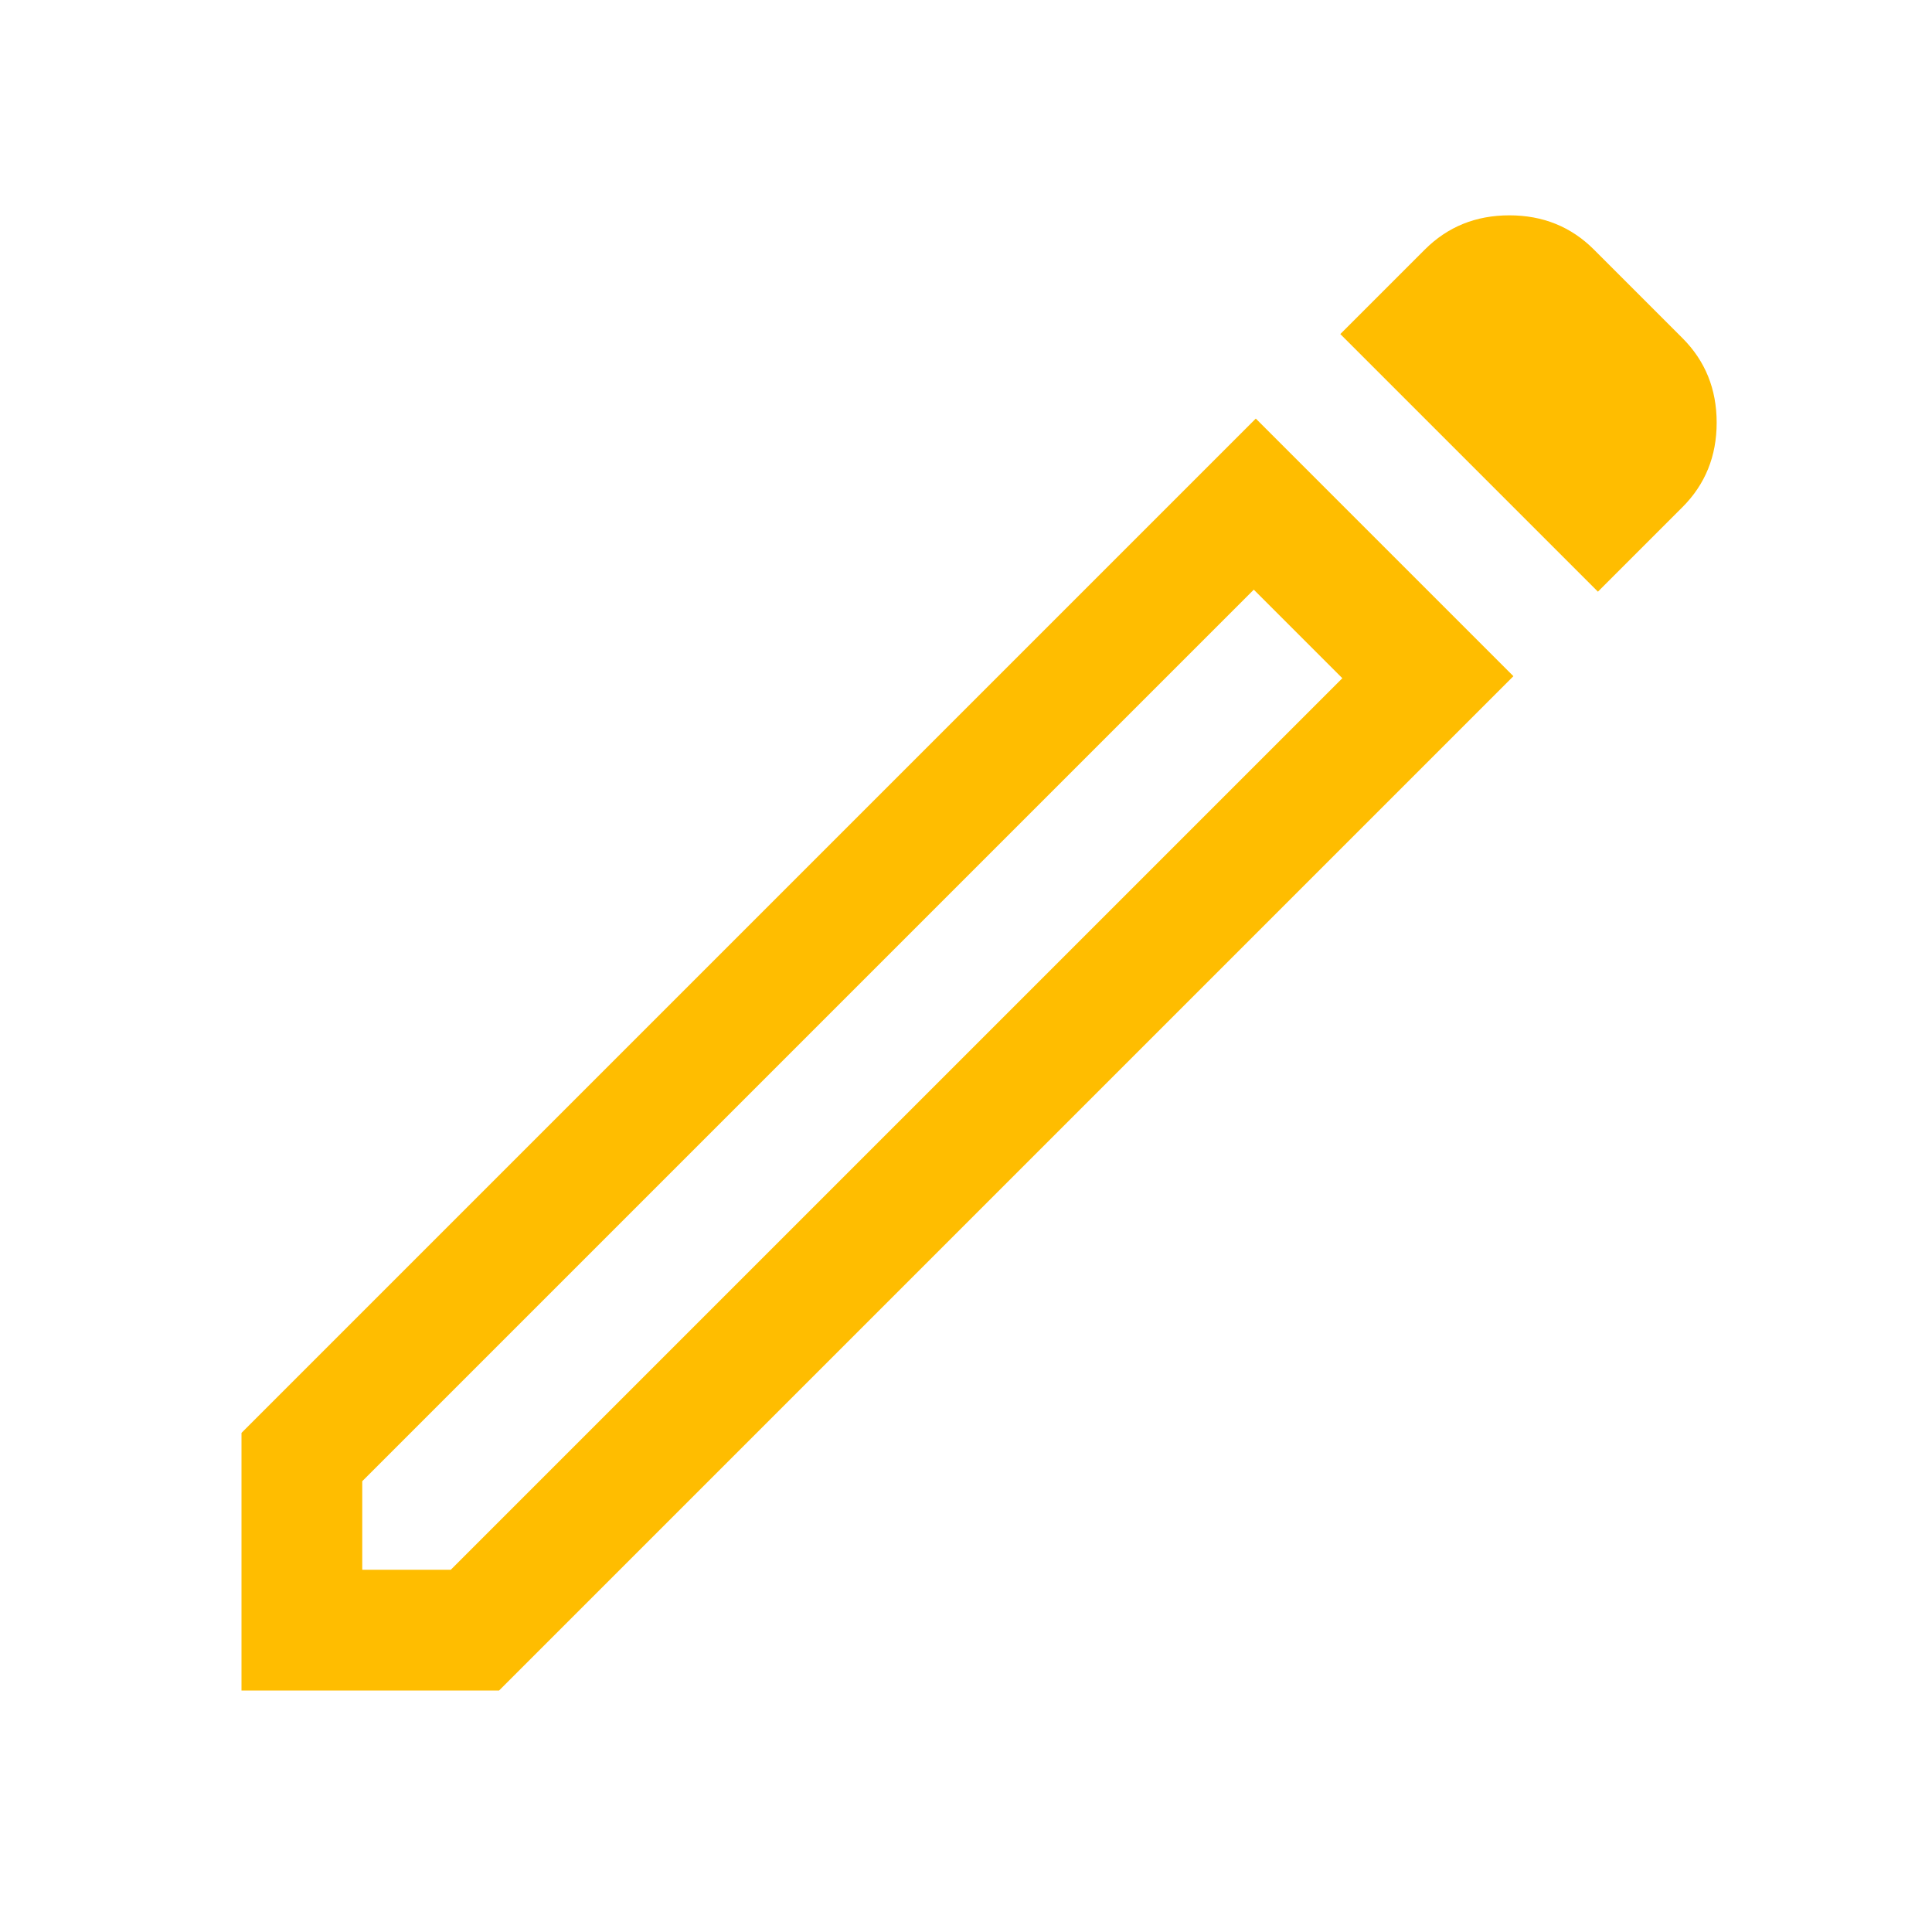
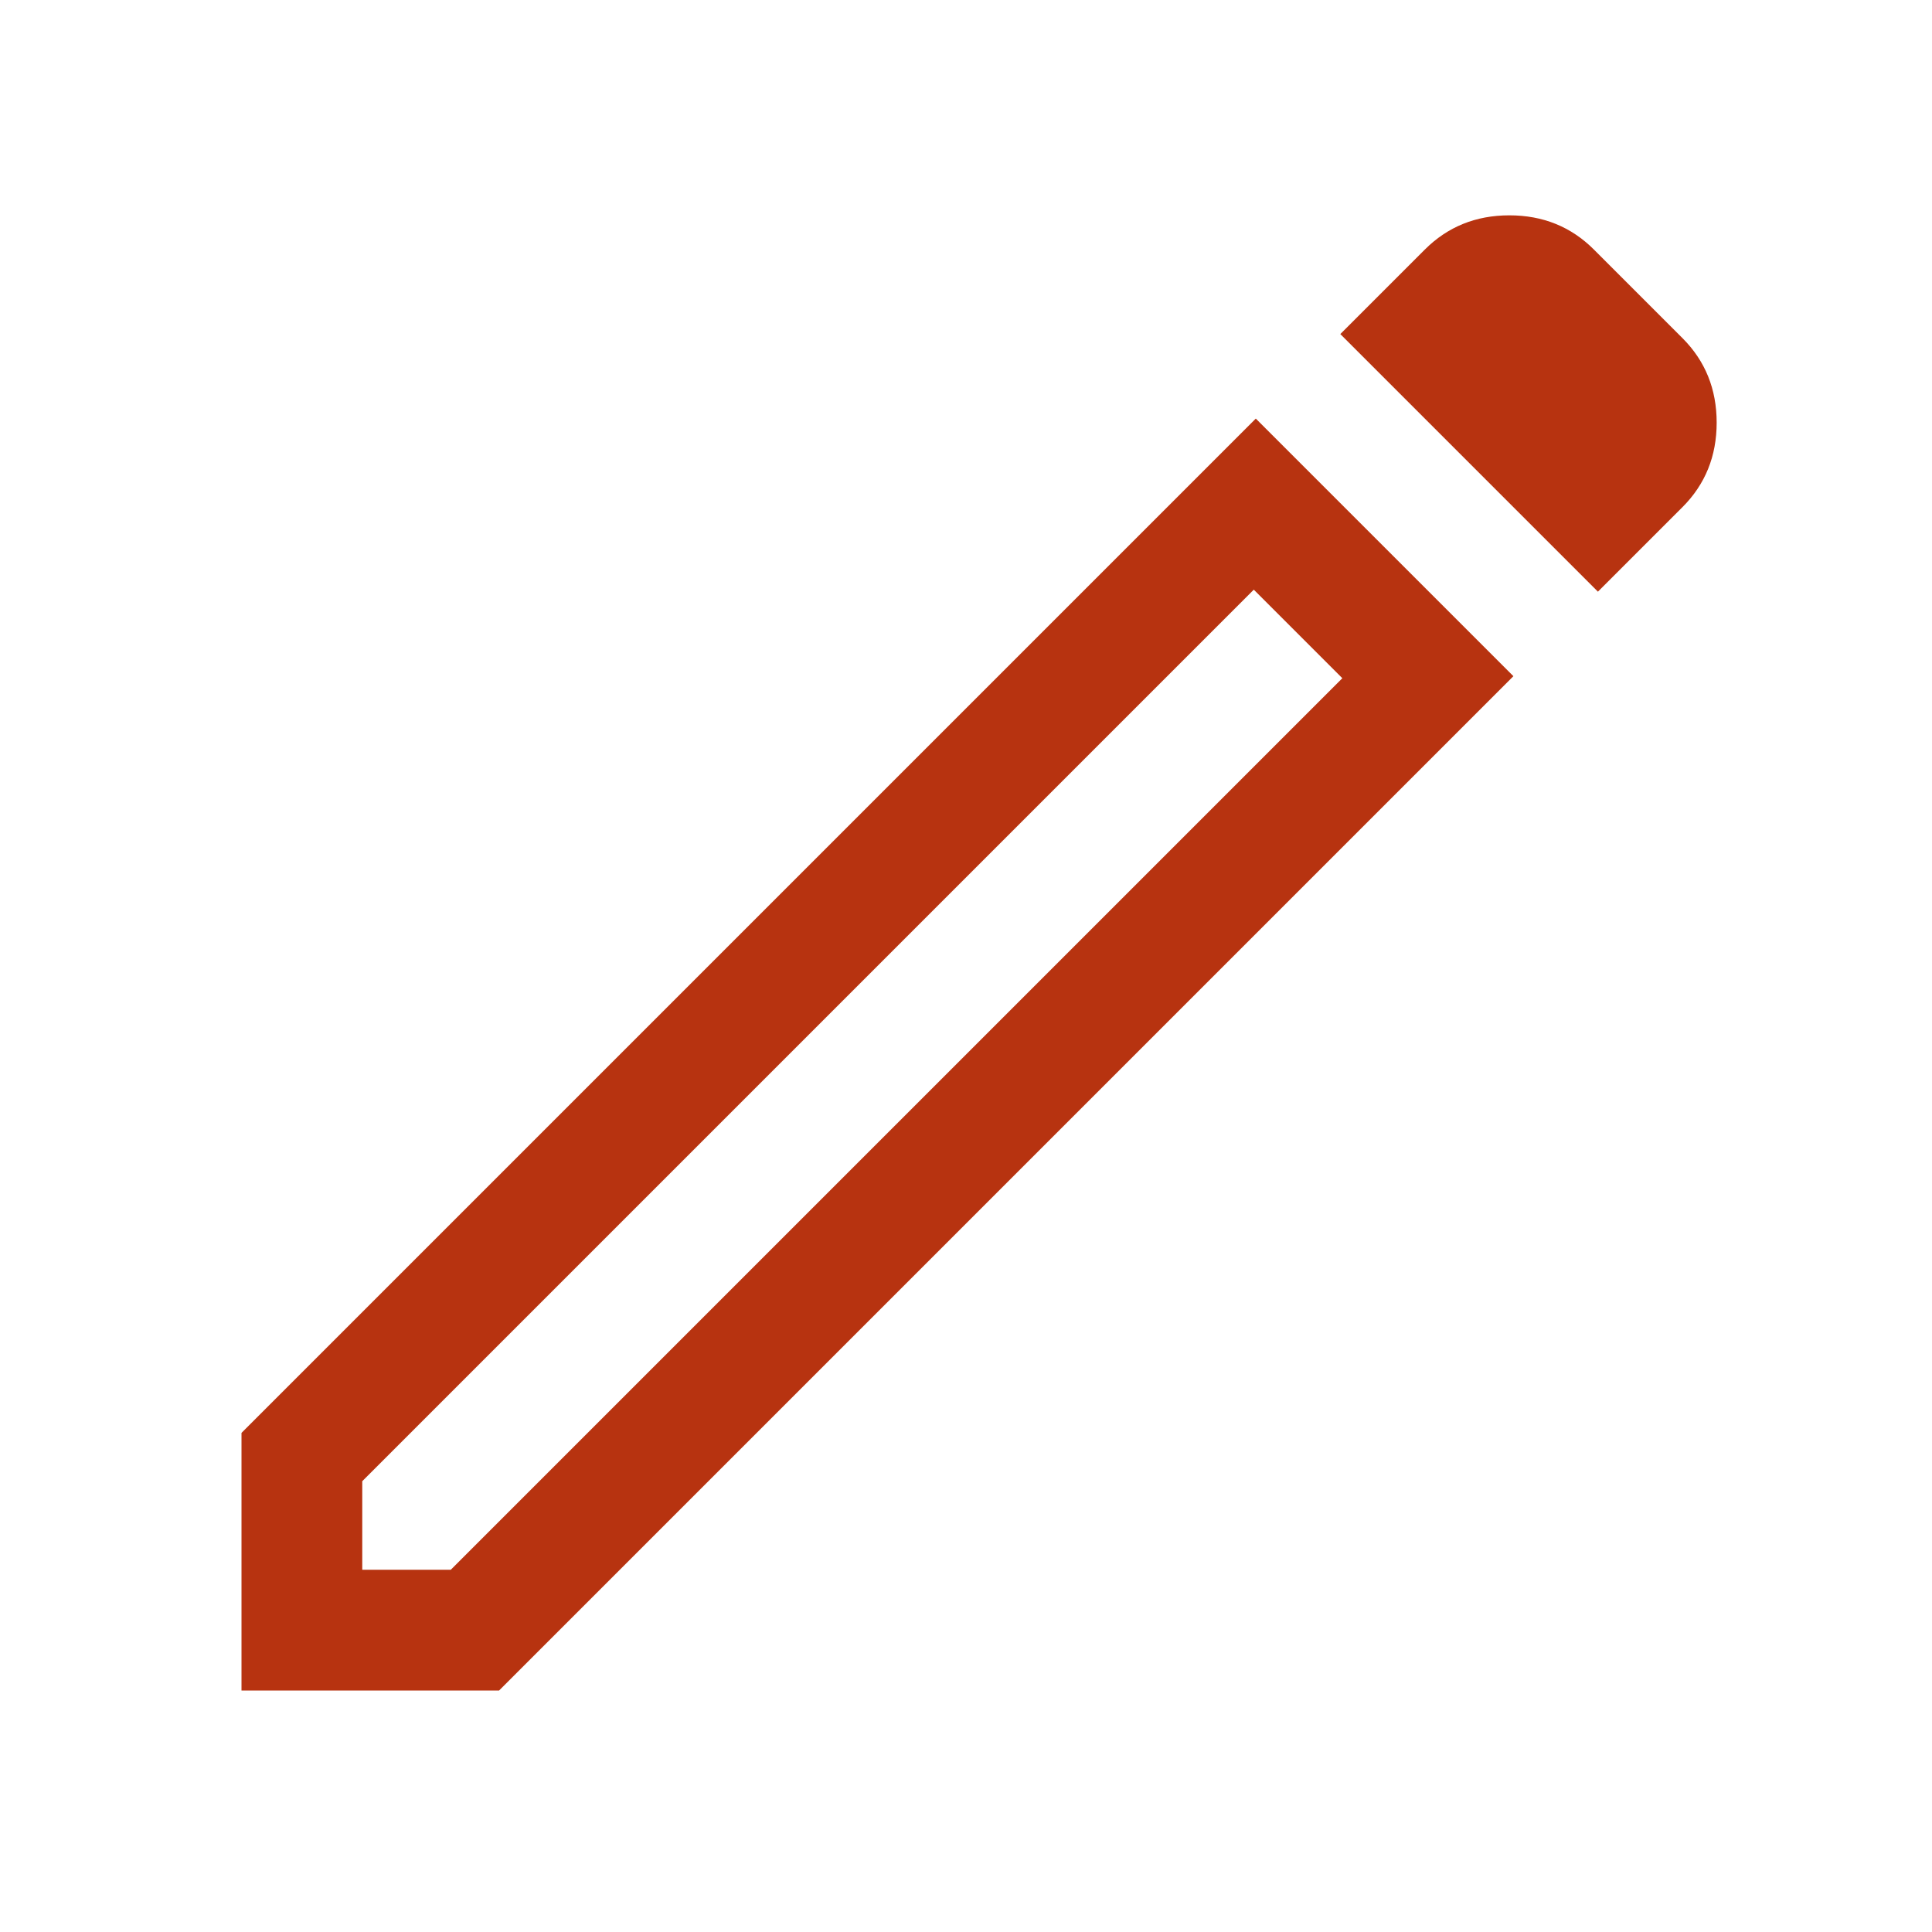
- <svg xmlns="http://www.w3.org/2000/svg" height="48" width="48" fill="#FFBD00">
+ <svg xmlns="http://www.w3.org/2000/svg" height="48" width="48" fill="#B73310">
  <path d="M9 39h2.2l22.15-22.15-2.2-2.2L9 36.8Zm30.7-24.3-6.4-6.4 2.1-2.1q.85-.85 2.1-.85t2.1.85l2.2 2.2q.85.85.85 2.1t-.85 2.1Zm-2.1 2.1L12.4 42H6v-6.4l25.2-25.2Zm-5.35-1.05-1.1-1.1 2.2 2.2Z" />
</svg>
